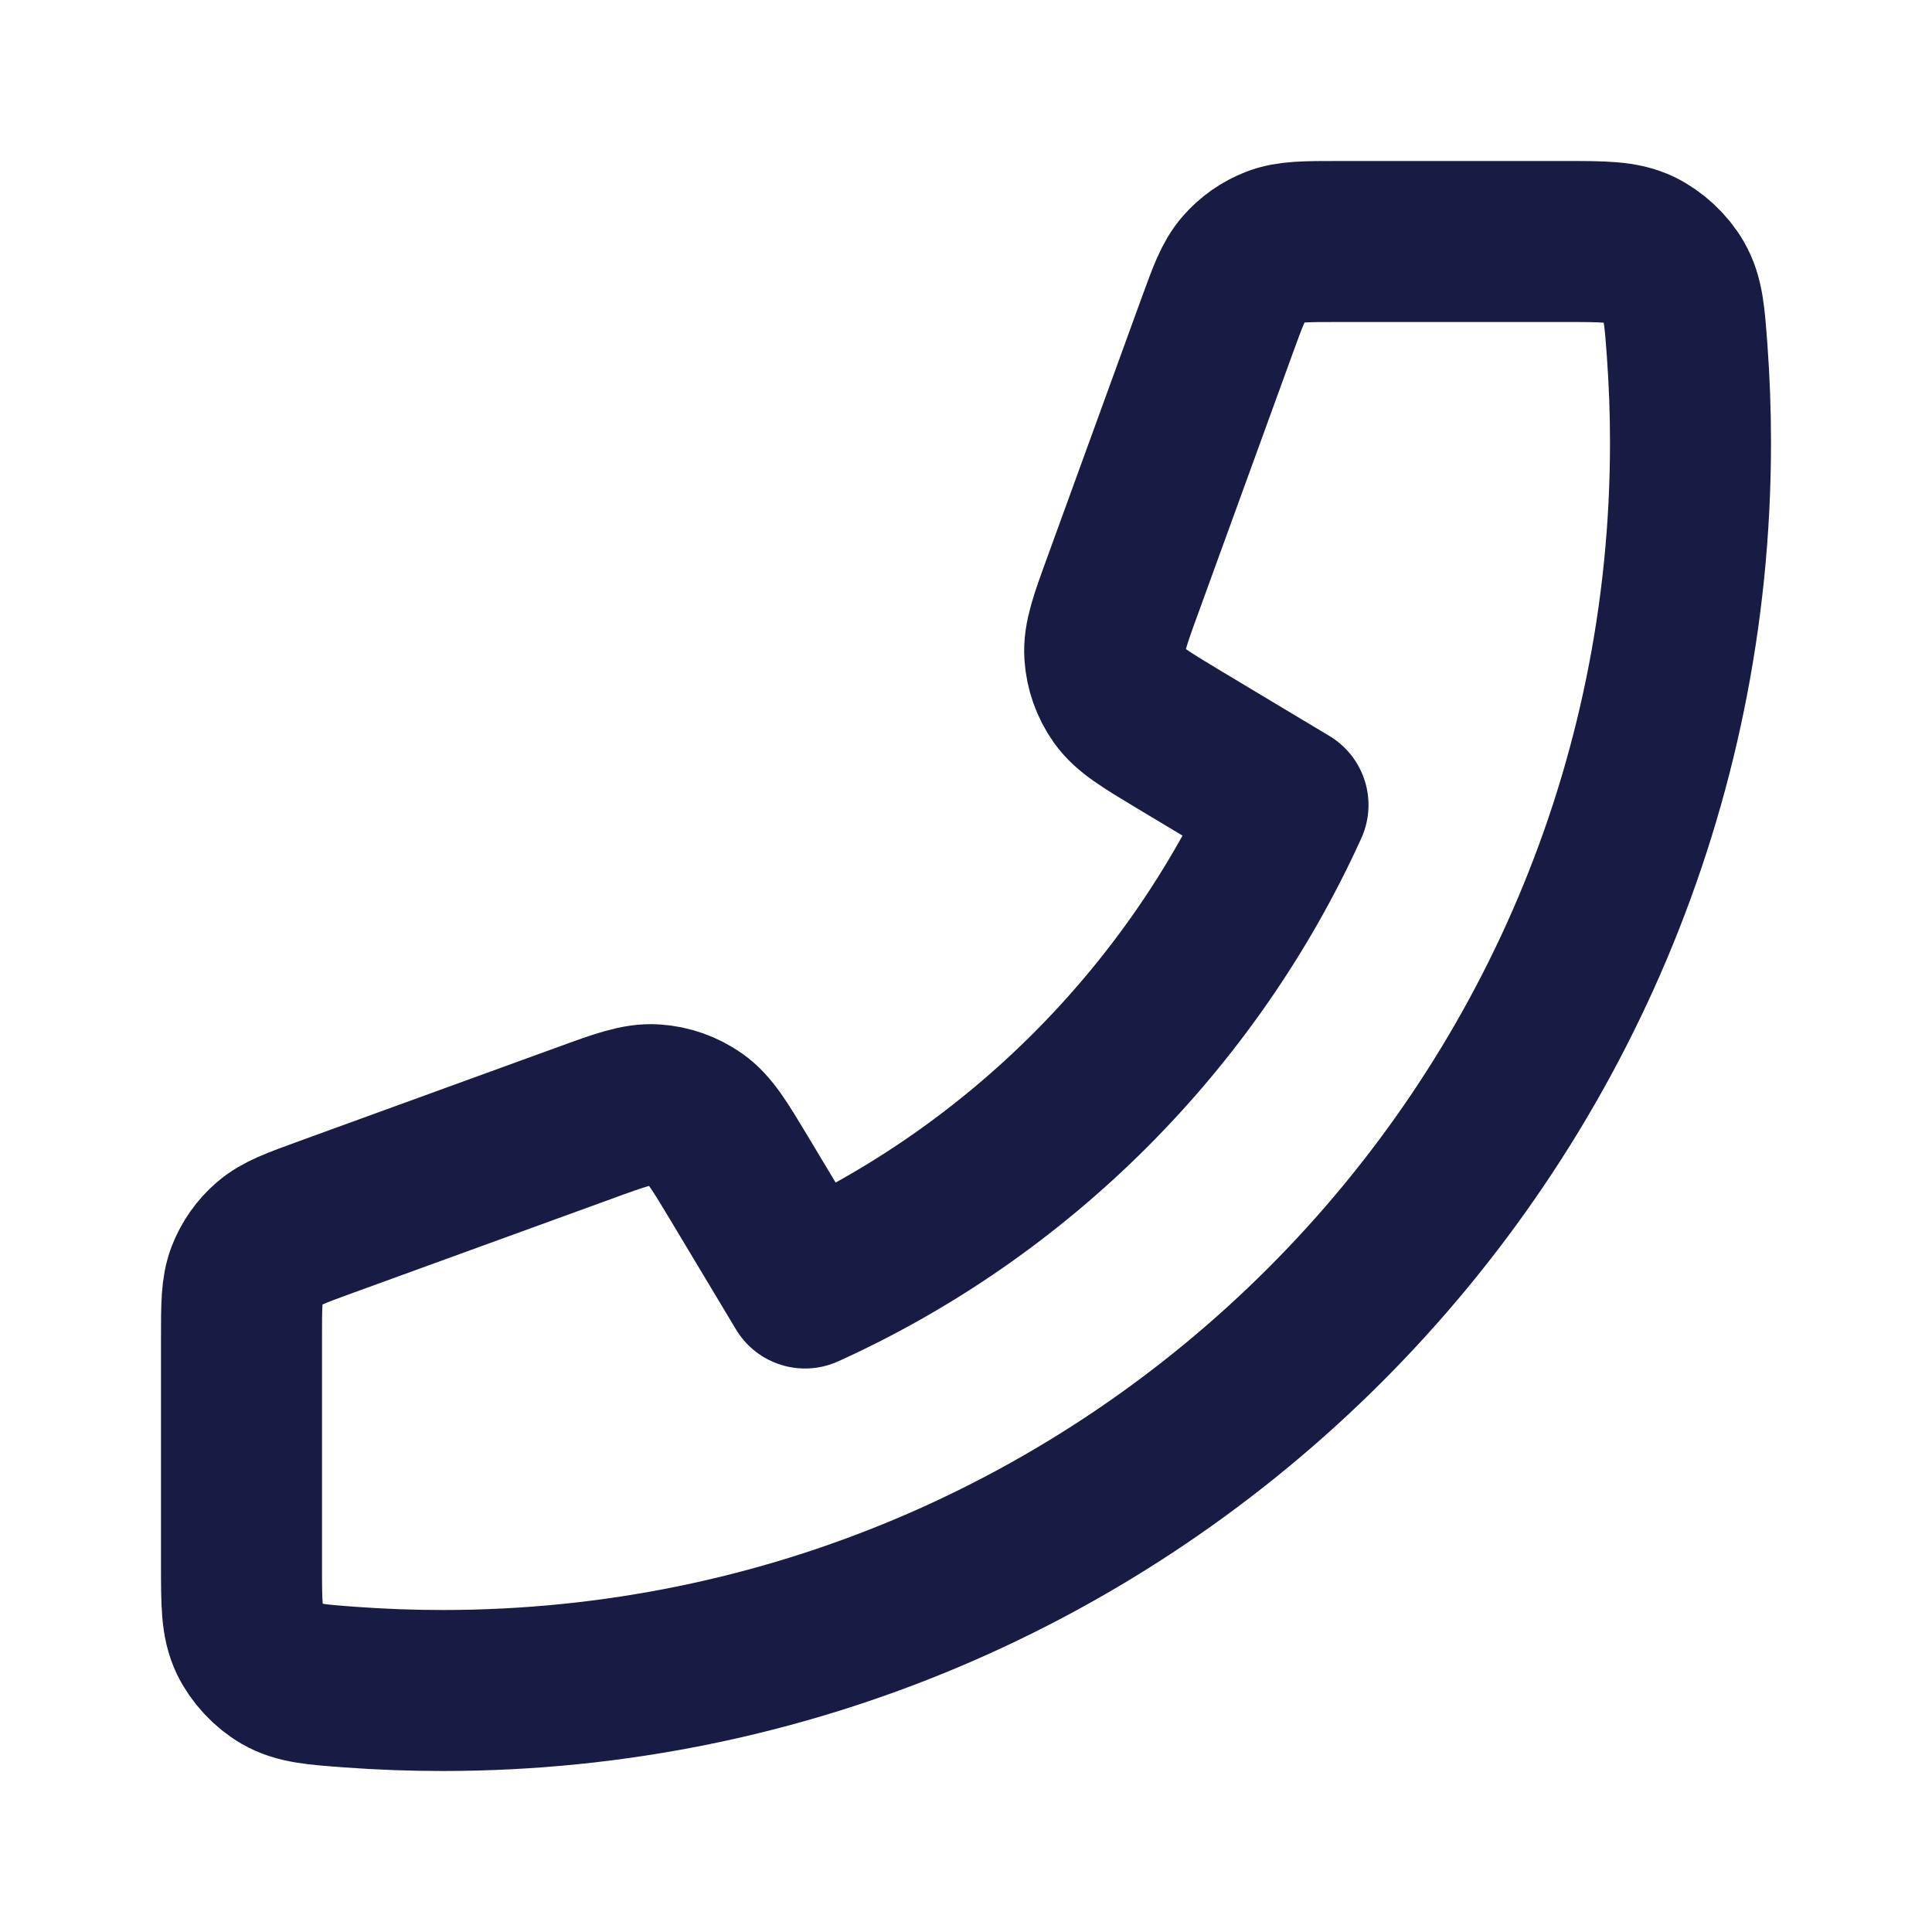
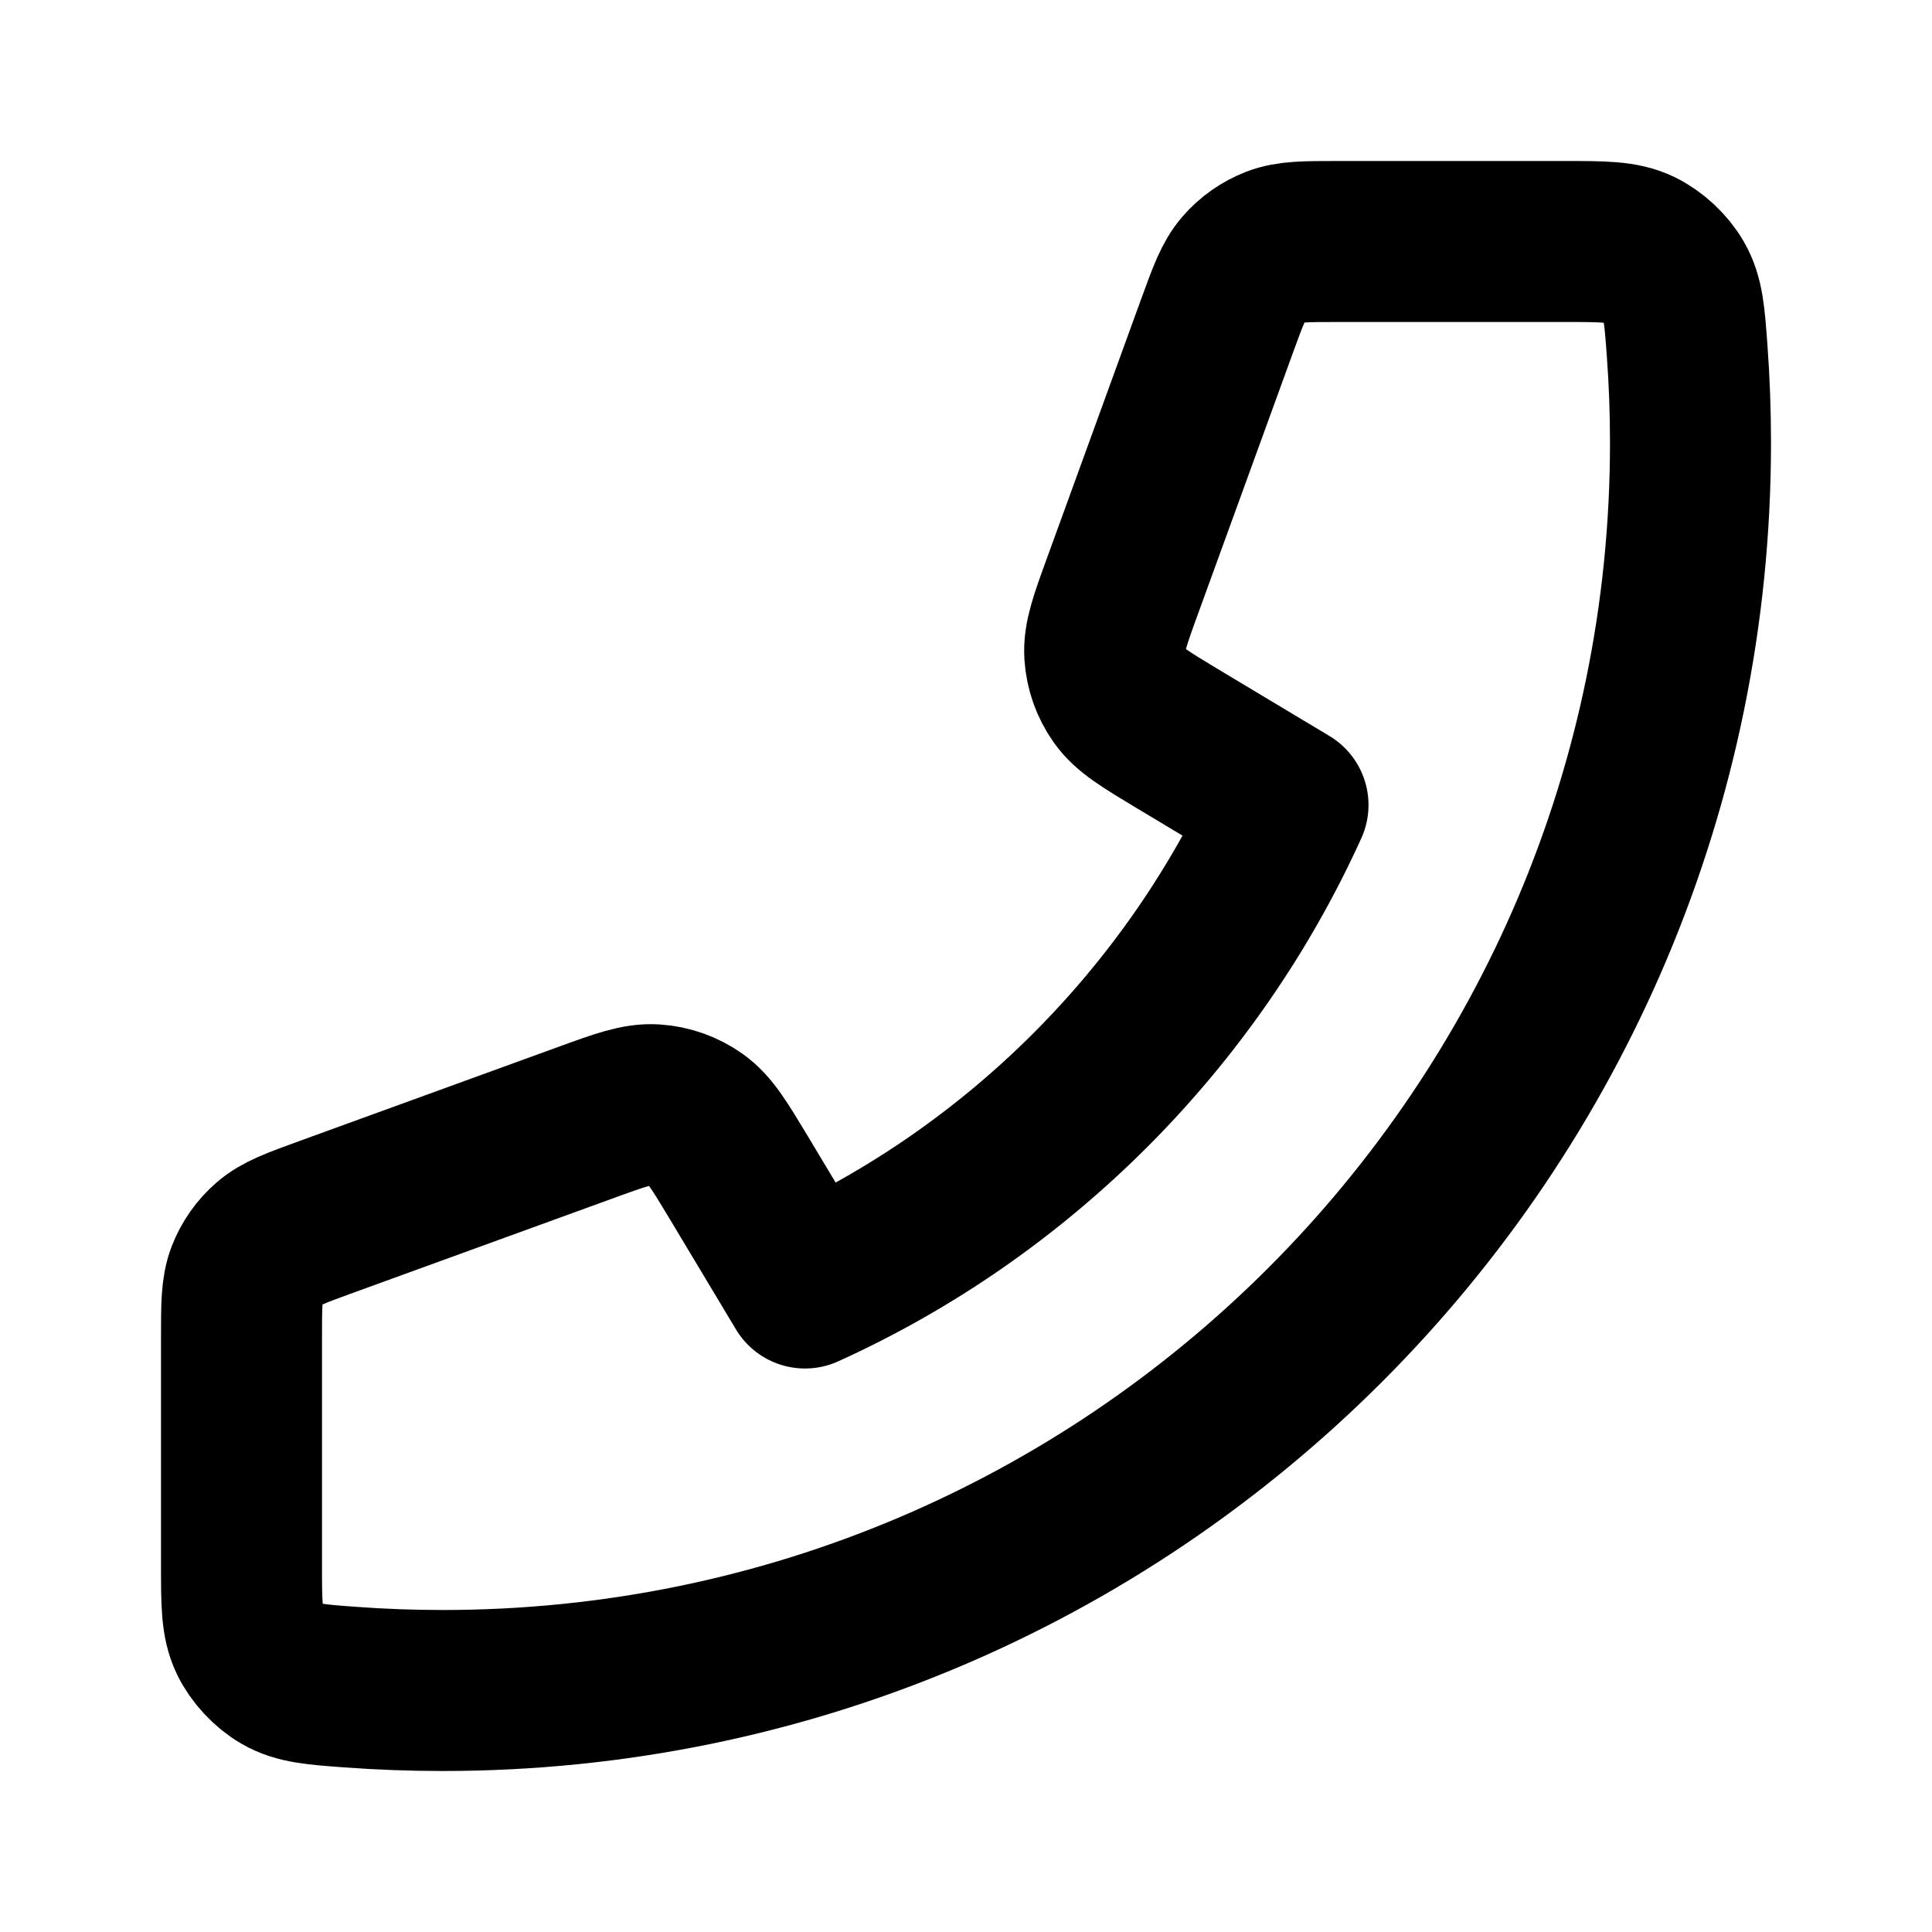
<svg xmlns="http://www.w3.org/2000/svg" width="20" height="20" viewBox="0 0 24 24" fill="none">
-   <path d="M21 5.5C21 14.06 14.06 21 5.5 21C5.114 21 4.731 20.986 4.352 20.958C3.917 20.926 3.699 20.91 3.501 20.796C3.337 20.702 3.181 20.535 3.099 20.364C3 20.158 3 19.918 3 19.438V16.621C3 16.217 3 16.015 3.066 15.842C3.125 15.689 3.22 15.553 3.344 15.446C3.484 15.324 3.674 15.255 4.053 15.117L7.26 13.951C7.702 13.79 7.922 13.71 8.132 13.724C8.316 13.736 8.494 13.799 8.645 13.906C8.816 14.027 8.937 14.229 9.179 14.631L10 16C12.65 14.8 14.798 12.649 16 10L14.631 9.179C14.229 8.937 14.027 8.816 13.906 8.645C13.799 8.494 13.736 8.316 13.724 8.132C13.71 7.922 13.79 7.702 13.951 7.26L13.951 7.26L15.117 4.053C15.255 3.674 15.324 3.484 15.446 3.344C15.553 3.22 15.689 3.125 15.842 3.066C16.015 3 16.217 3 16.621 3H19.438C19.918 3 20.158 3 20.364 3.099C20.535 3.181 20.702 3.337 20.796 3.501C20.91 3.699 20.926 3.917 20.958 4.352C20.986 4.731 21 5.114 21 5.5Z" stroke="#181B44" stroke-width="2" stroke-linecap="round" stroke-linejoin="round" />
+   <path d="M21 5.5C21 14.06 14.06 21 5.5 21C5.114 21 4.731 20.986 4.352 20.958C3.917 20.926 3.699 20.91 3.501 20.796C3.337 20.702 3.181 20.535 3.099 20.364C3 20.158 3 19.918 3 19.438V16.621C3 16.217 3 16.015 3.066 15.842C3.125 15.689 3.22 15.553 3.344 15.446C3.484 15.324 3.674 15.255 4.053 15.117L7.26 13.951C7.702 13.79 7.922 13.71 8.132 13.724C8.316 13.736 8.494 13.799 8.645 13.906C8.816 14.027 8.937 14.229 9.179 14.631L10 16C12.65 14.8 14.798 12.649 16 10L14.631 9.179C14.229 8.937 14.027 8.816 13.906 8.645C13.799 8.494 13.736 8.316 13.724 8.132C13.71 7.922 13.79 7.702 13.951 7.26L13.951 7.26L15.117 4.053C15.255 3.674 15.324 3.484 15.446 3.344C15.553 3.22 15.689 3.125 15.842 3.066C16.015 3 16.217 3 16.621 3H19.438C19.918 3 20.158 3 20.364 3.099C20.535 3.181 20.702 3.337 20.796 3.501C20.91 3.699 20.926 3.917 20.958 4.352C20.986 4.731 21 5.114 21 5.5Z" stroke="#000000" stroke-width="2" stroke-linecap="round" stroke-linejoin="round" />
</svg>
